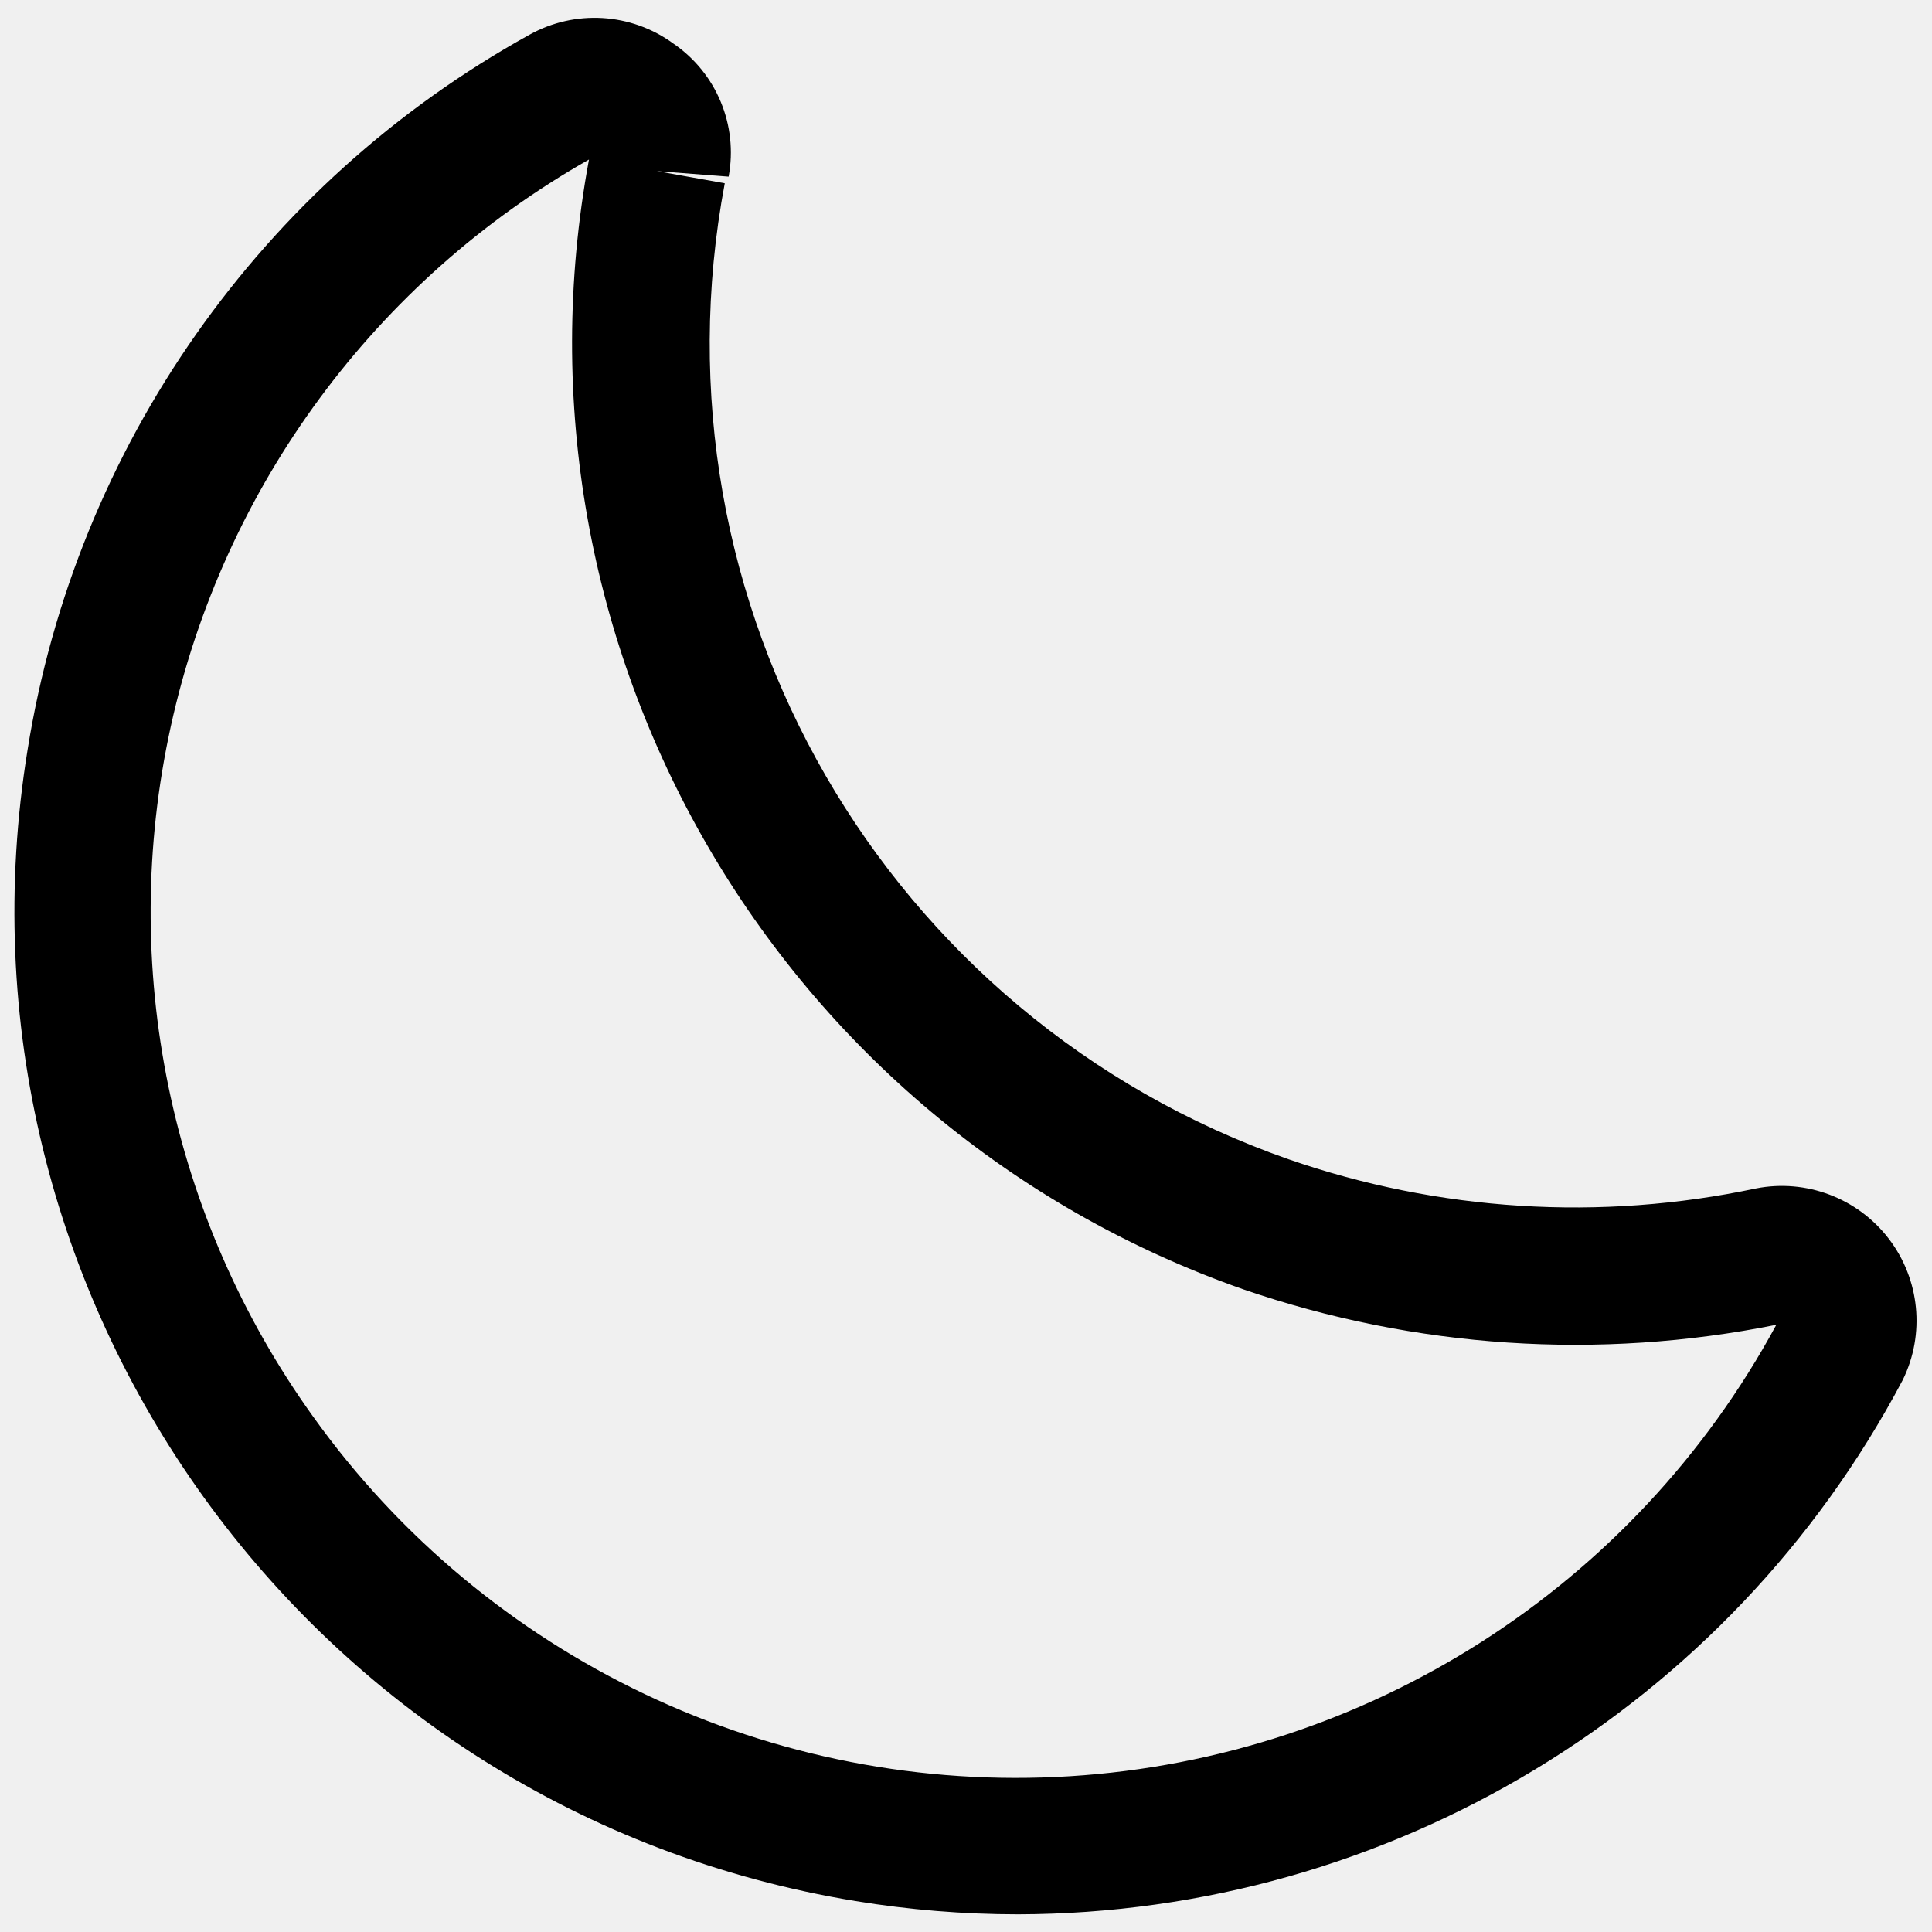
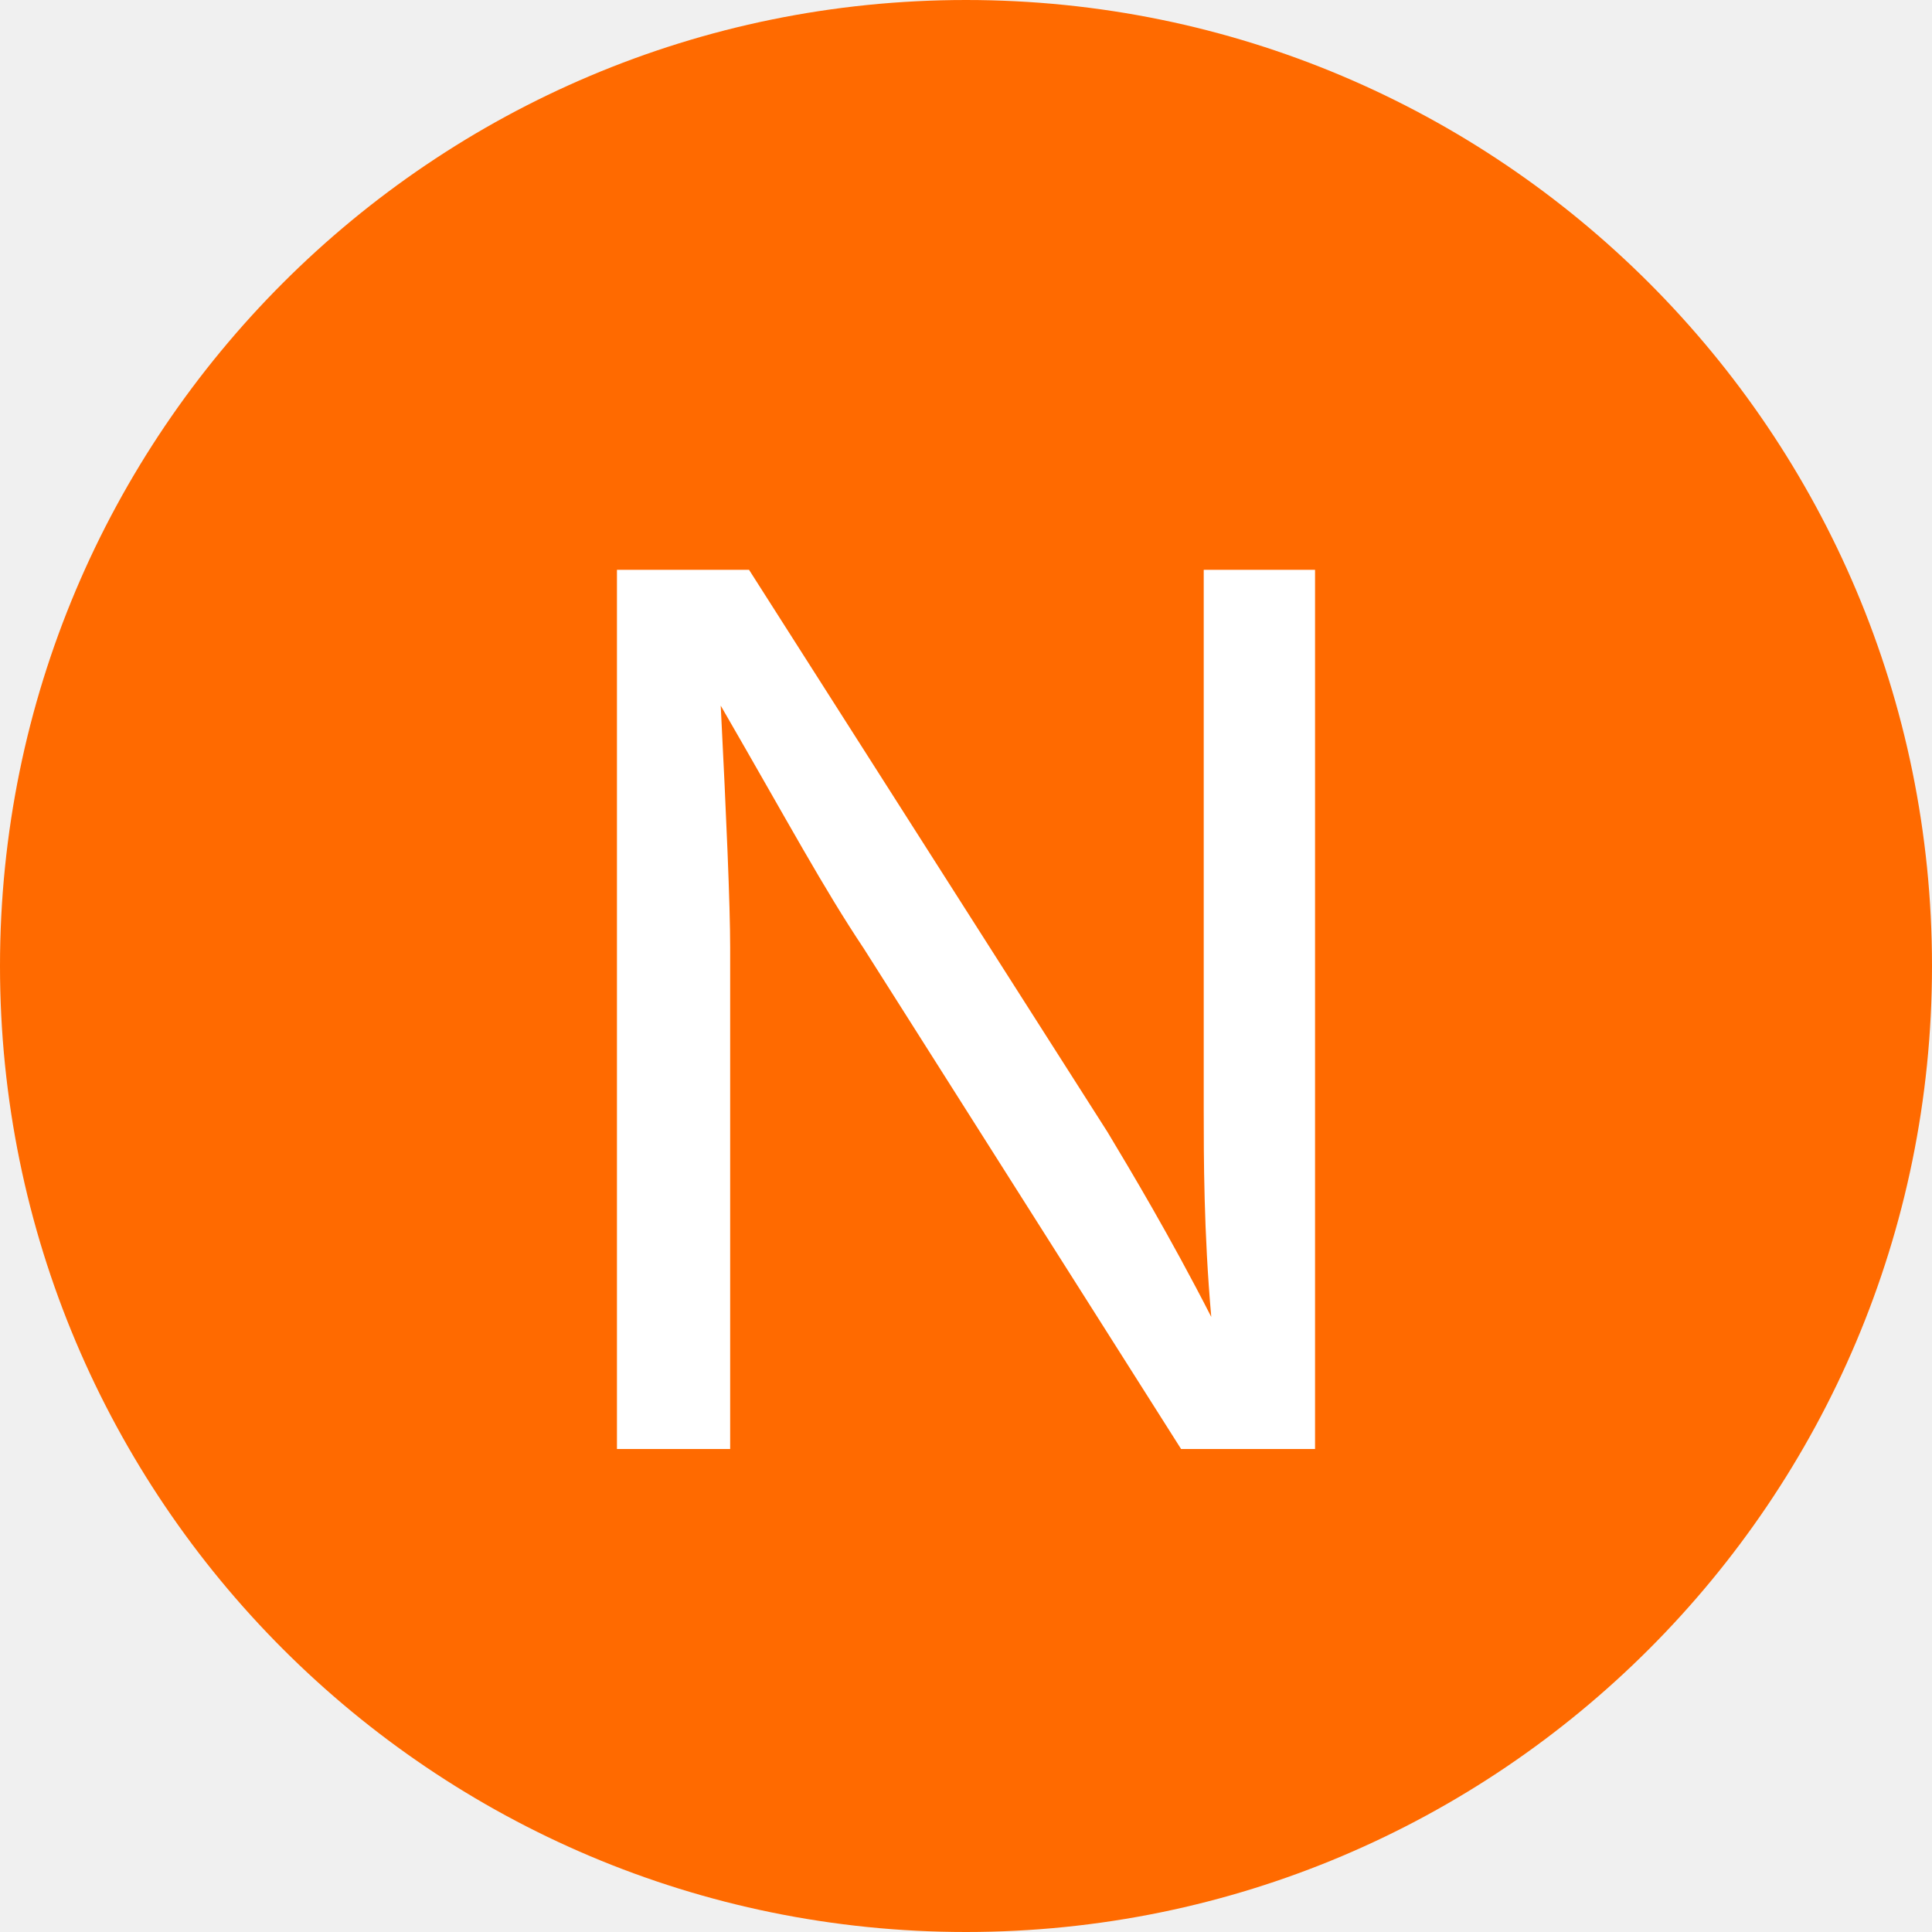
- <svg xmlns="http://www.w3.org/2000/svg" fill="#000000" width="800px" height="800px" viewBox="0 0 35 35" data-name="Layer 2" id="Layer_2">
-   <path d="M18.44,34.68a18.22,18.22,0,0,1-2.94-.24,18.18,18.18,0,0,1-15-20.86A18.06,18.06,0,0,1,9.59.63,2.42,2.42,0,0,1,12.2.79a2.39,2.39,0,0,1,1,2.41L11.9,3.1l1.23.22A15.66,15.66,0,0,0,23.34,21h0a15.82,15.82,0,0,0,8.47.53A2.44,2.44,0,0,1,34.47,25,18.18,18.18,0,0,1,18.44,34.68ZM10.67,2.89a15.67,15.67,0,0,0-5,22.77A15.66,15.66,0,0,0,32.18,24a18.49,18.49,0,0,1-9.65-.64A18.18,18.18,0,0,1,10.67,2.89Z" />
+ <svg xmlns="http://www.w3.org/2000/svg" viewBox="0 0 16 16">
+   <circle cx="8" cy="8" r="8" fill="#ff6a00" />
+   <text x="8" y="12" text-anchor="middle" fill="white" font-size="10" font-family="Inter, sans-serif">N</text>
</svg>
